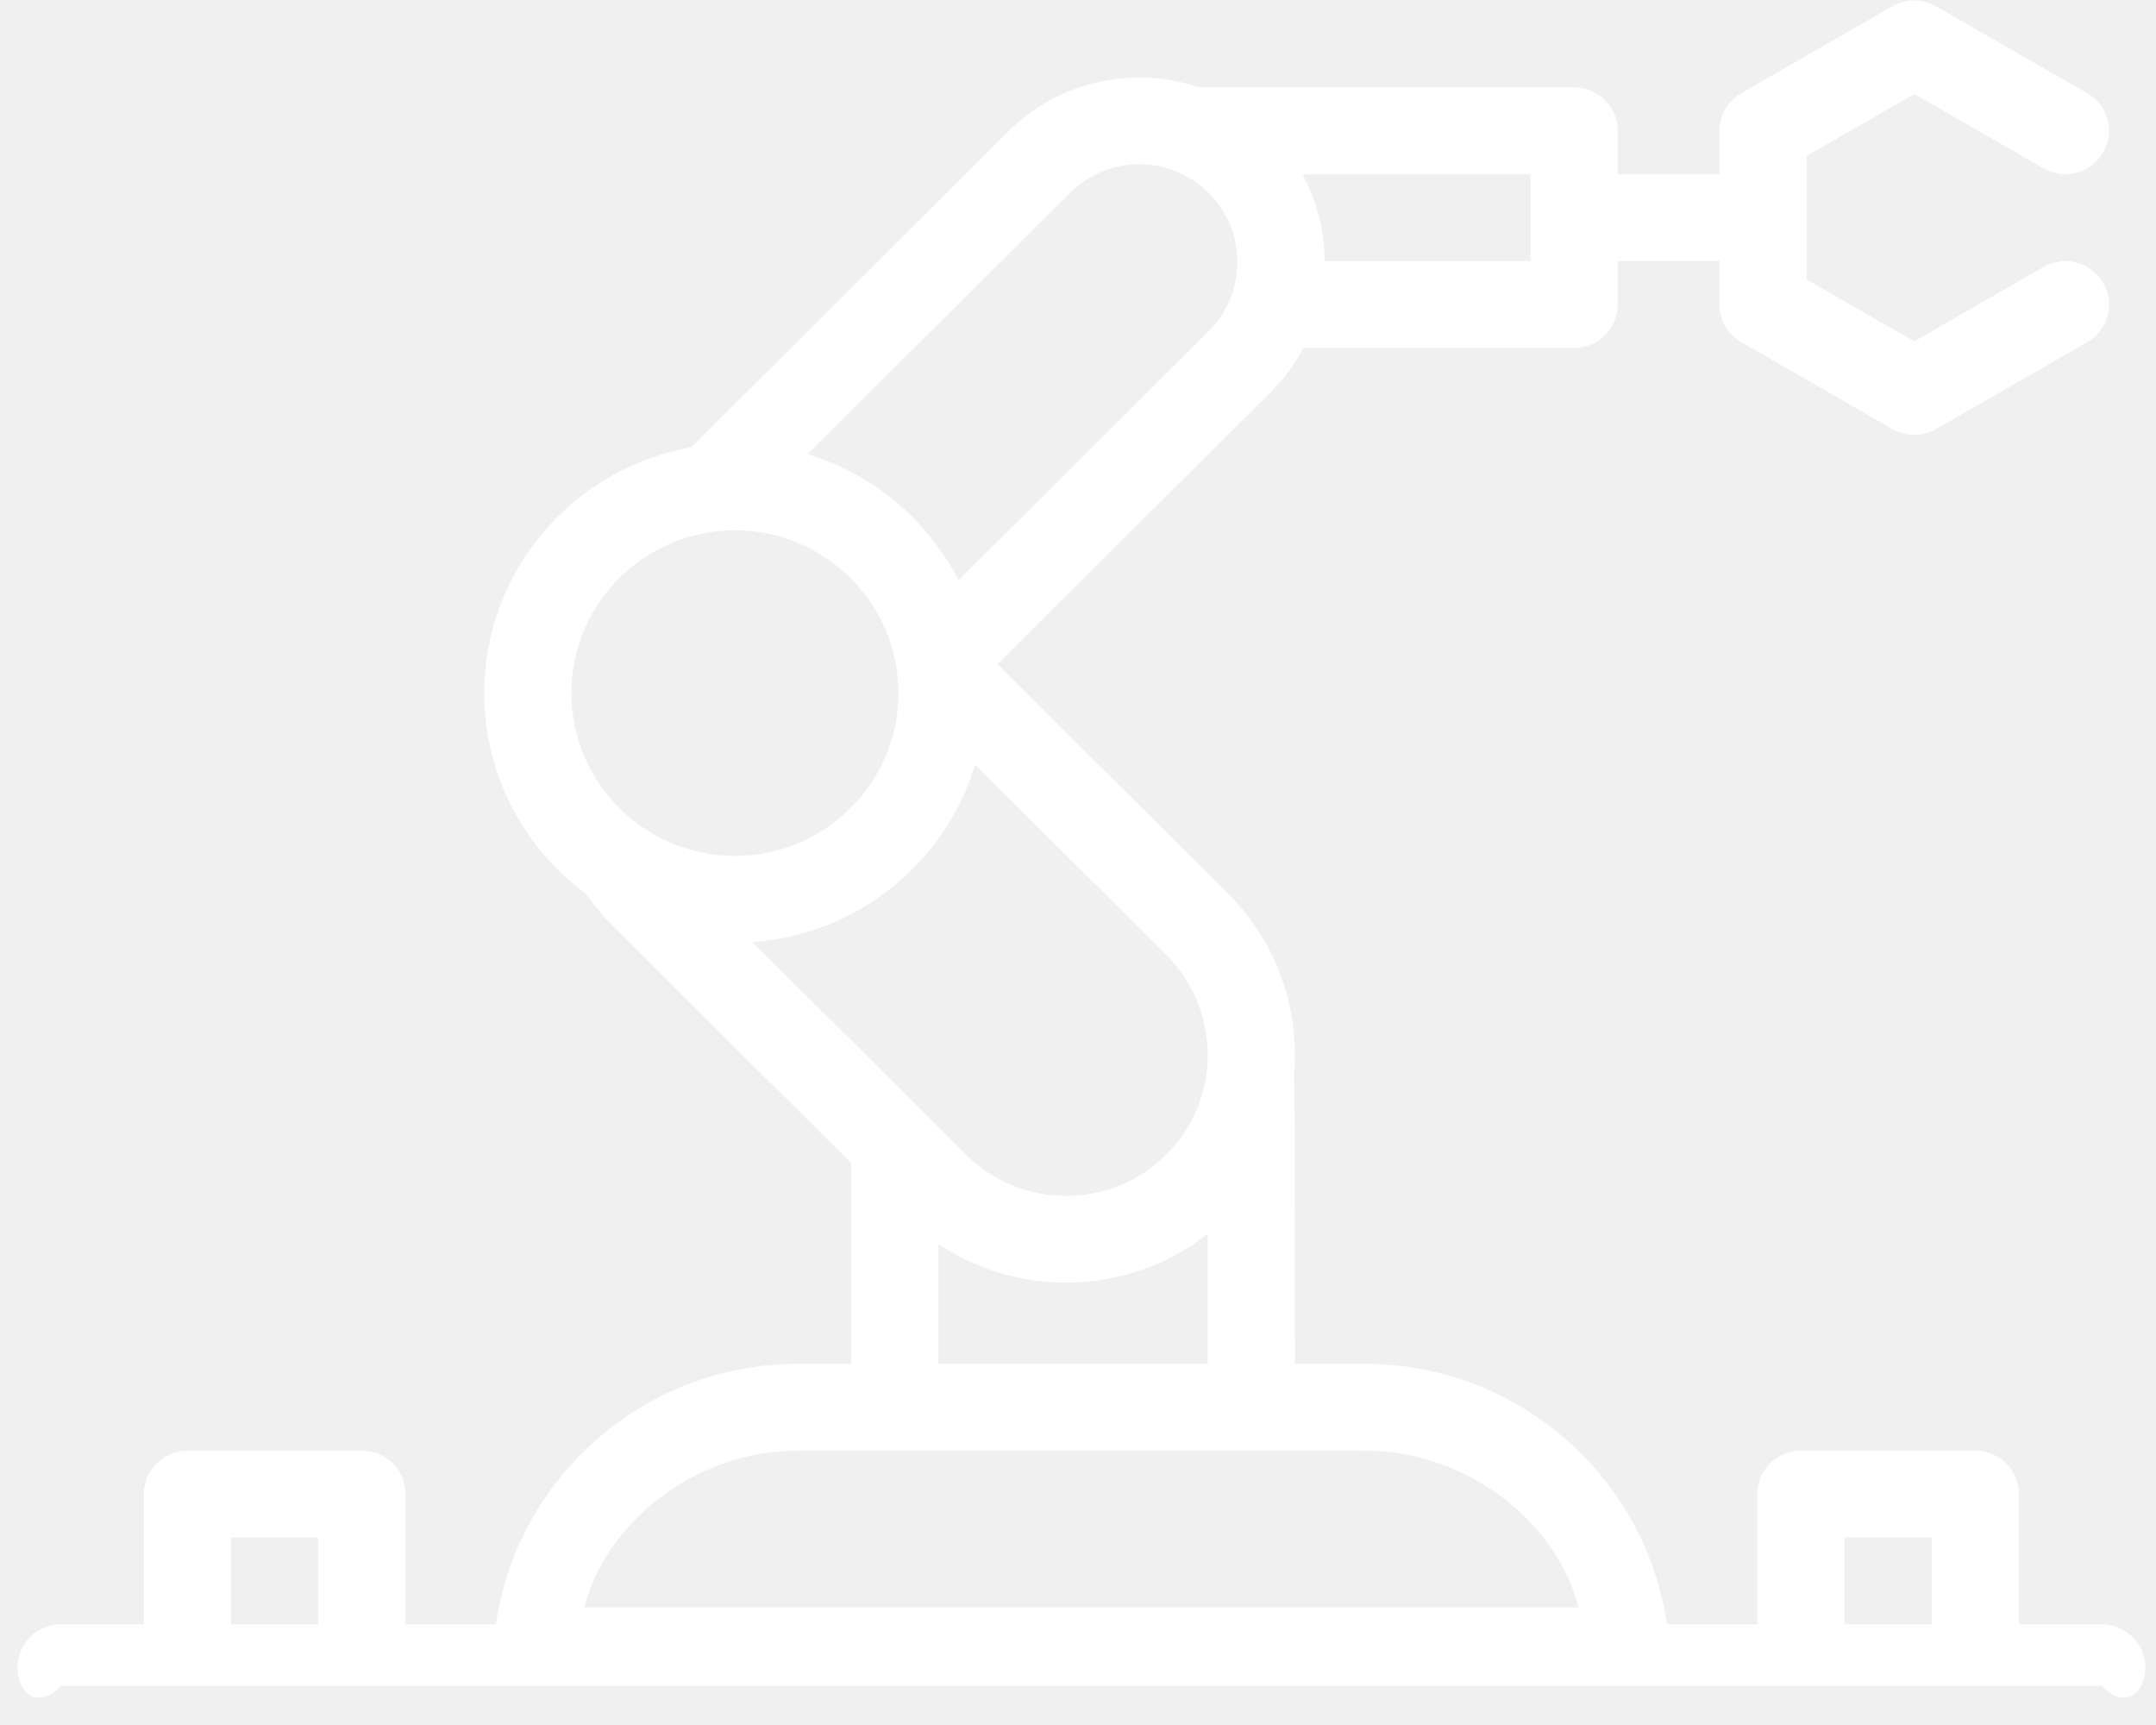
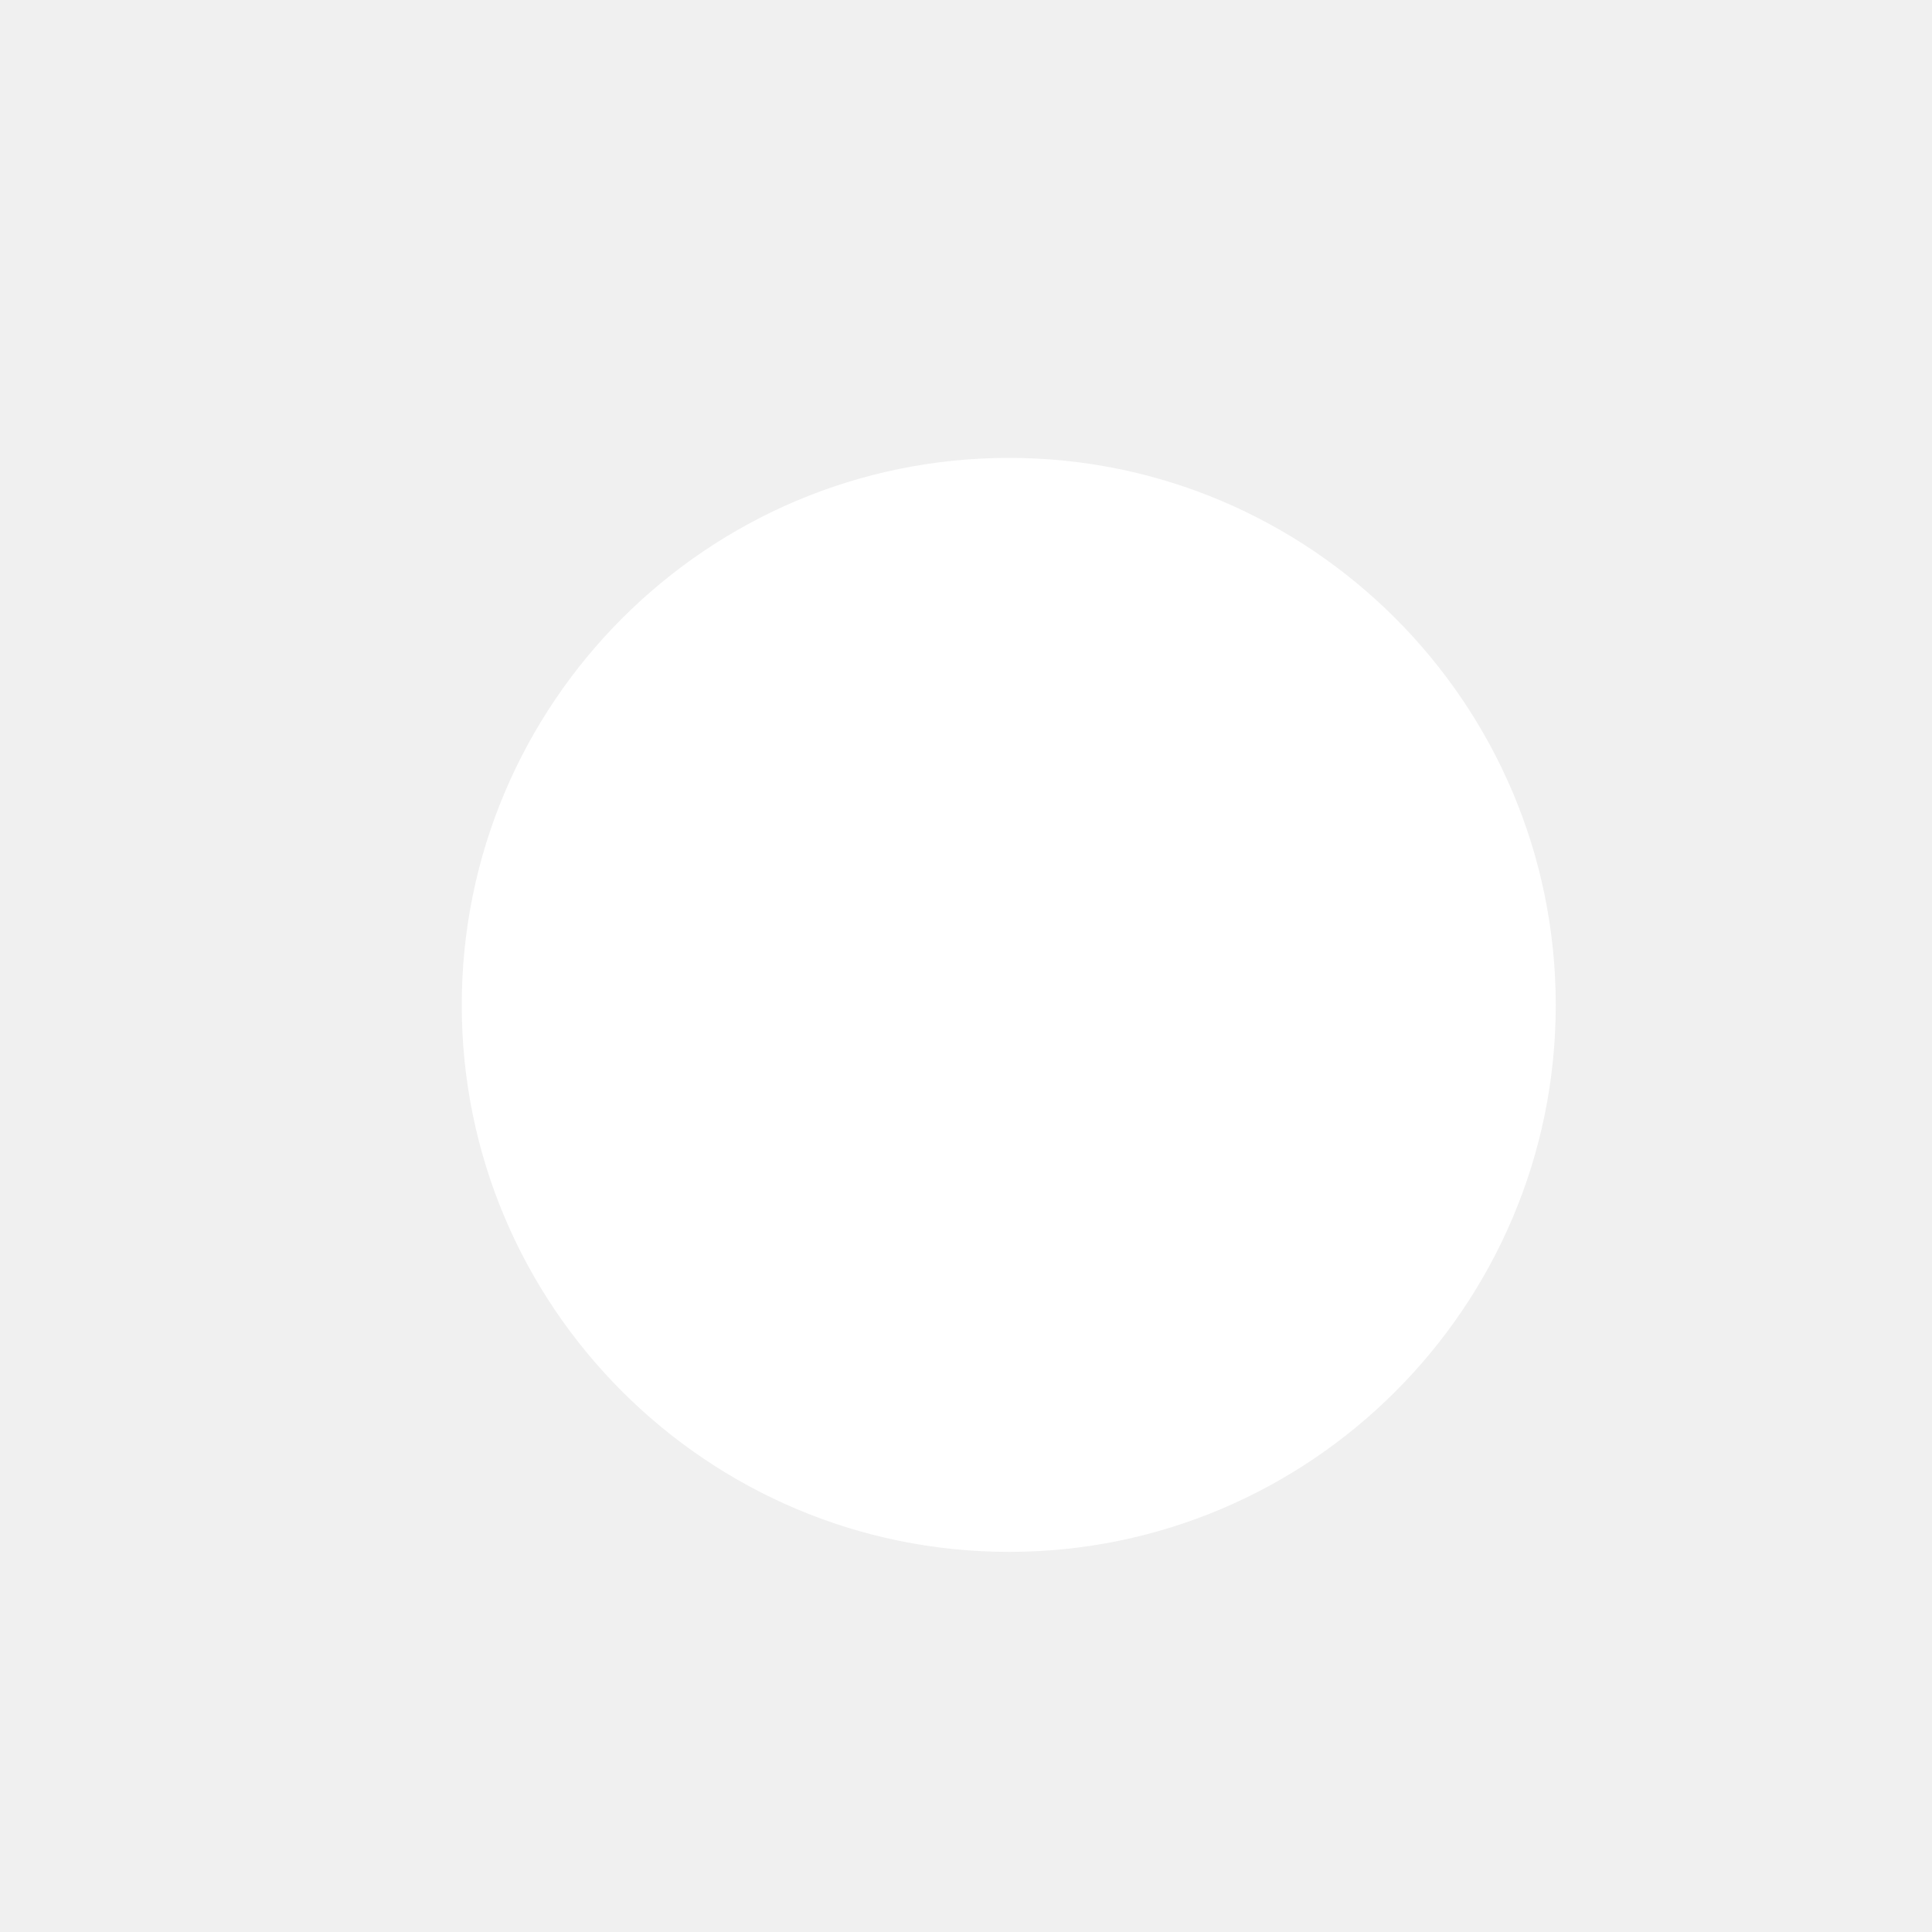
- <svg xmlns="http://www.w3.org/2000/svg" version="1.1" width="55px" height="44px">
-   <g transform="matrix(1 0 0 1 -1754 -588 )">
-     <path d="M 54.728 42.54  C 54.728 41.929  54.23 41.433  53.616 41.433  L 51.502 41.433  L 51.502 38.111  C 51.502 37.499  51.004 37.003  50.39 37.003  L 45.94 37.003  C 45.326 37.003  44.828 37.499  44.828 38.111  L 44.828 41.433  L 42.523 41.433  C 41.981 37.682  38.733 34.789  34.817 34.789  L 33.037 34.789  C 33.037 34.789  33.029 27.45  33.014 27.377  C 33.147 25.735  32.585 24.048  31.327 22.794  L 25.447 16.941  L 32.409 10.01  C 32.745 9.676  33.028 9.293  33.249 8.875  L 40.156 8.875  C 40.771 8.875  41.269 8.379  41.269 7.767  L 41.269 6.66  L 43.864 6.66  L 43.864 7.769  C 43.864 8.165  44.076 8.531  44.42 8.728  L 48.277 10.945  C 48.446 11.042  48.637 11.093  48.833 11.093  C 49.025 11.093  49.217 11.044  49.389 10.945  L 53.245 8.728  C 53.777 8.423  53.96 7.745  53.652 7.216  C 53.345 6.686  52.665 6.504  52.133 6.81  L 48.833 8.707  L 46.089 7.13  L 46.089 3.975  L 48.833 2.398  L 52.133 4.295  C 52.665 4.601  53.345 4.419  53.652 3.89  C 53.96 3.36  53.777 2.683  53.245 2.377  L 49.389 0.161  C 49.045 -0.037  48.621 -0.037  48.277 0.161  L 44.42 2.377  C 44.076 2.575  43.864 2.94  43.864 3.336  L 43.864 4.445  L 41.269 4.445  L 41.269 3.338  C 41.269 2.726  40.771 2.23  40.156 2.23  L 30.597 2.23  C 28.944 1.67  27.039 2.044  25.723 3.354  L 17.63 11.411  C 14.635 11.939  12.352 14.547  12.352 17.679  C 12.352 19.774  13.374 21.635  14.947 22.797  C 15.148 23.086  15.374 23.357  15.624 23.606  L 21.716 29.671  L 21.716 34.789  L 20.356 34.789  C 16.44 34.789  13.192 37.682  12.65 41.433  L 10.345 41.433  L 10.345 38.111  C 10.345 37.499  9.847 37.003  9.232 37.003  L 4.783 37.003  C 4.168 37.003  3.67 37.499  3.67 38.111  L 3.67 41.433  L 1.557 41.433  C 0.943 41.433  0.445 41.929  0.445 42.54  C 0.445 43.152  0.943 43.648  1.557 43  L 53.616 43  C 54.23 43.648  54.728 43.152  54.728 42.54  Z M 33.225 4.445  L 39.044 4.445  L 39.044 6.66  L 33.79 6.66  C 33.787 5.897  33.598 5.134  33.225 4.445  Z M 8.12 41.433  L 5.895 41.433  L 5.895 39.218  L 8.12 39.218  L 8.12 41.433  Z M 20.601 11.585  L 27.296 4.92  C 27.769 4.449  28.397 4.19  29.066 4.19  C 29.734 4.19  30.363 4.449  30.835 4.92  C 31.811 5.891  31.811 7.472  30.835 8.444  L 24.45 14.801  C 23.667 13.268  22.28 12.092  20.601 11.585  Z M 18.748 21.832  C 16.448 21.832  14.576 19.969  14.576 17.679  C 14.576 15.389  16.448 13.526  18.748 13.526  C 21.048 13.526  22.919 15.389  22.919 17.679  C 22.919 19.969  21.048 21.832  18.748 21.832  Z M 24.641 29.45  L 19.195 24.029  C 21.888 23.843  24.126 21.991  24.875 19.504  L 29.753 24.36  C 31.163 25.764  31.163 28.047  29.753 29.45  C 29.07 30.13  28.163 30.504  27.197 30.504  C 26.231 30.504  25.323 30.13  24.641 29.45  Z M 27.197 32.717  C 28.477 32.717  29.756 32.3  30.812 31.47  L 30.812 34.789  L 23.941 34.789  L 23.941 31.731  C 24.922 32.388  26.059 32.717  27.197 32.717  Z M 40.267 41  L 14.906 41  C 15.423 38.909  17.67 37.003  20.356 37  L 34.817 37  C 37.503 37.003  39.75 38.909  40.267 41  Z M 49.277 39.218  L 49.277 41.433  L 47.053 41.433  L 47.053 39.218  L 49.277 39.218  Z " fill-rule="nonzero" fill="#ffffff" stroke="none" transform="matrix(1 0 0 1 1754 588 )" />
+ <svg xmlns="http://www.w3.org/2000/svg" version="1.1" width="4px" height="4px">
+   <g transform="matrix(1 0 0 1 -1771 -604 )">
+     <path d="M 3.221 2.081  C 3.221 1.456  2.713 0.948  2.089 0.948  C 1.464 0.948  0.956 1.456  0.956 2.081  C 0.956 2.705  1.464 3.213  2.089 3.213  C 2.713 3.213  3.221 2.705  3.221 2.081  Z " fill-rule="nonzero" fill="#ffffff" stroke="none" transform="matrix(1 0 0 1 1771 604 )" />
  </g>
</svg>
